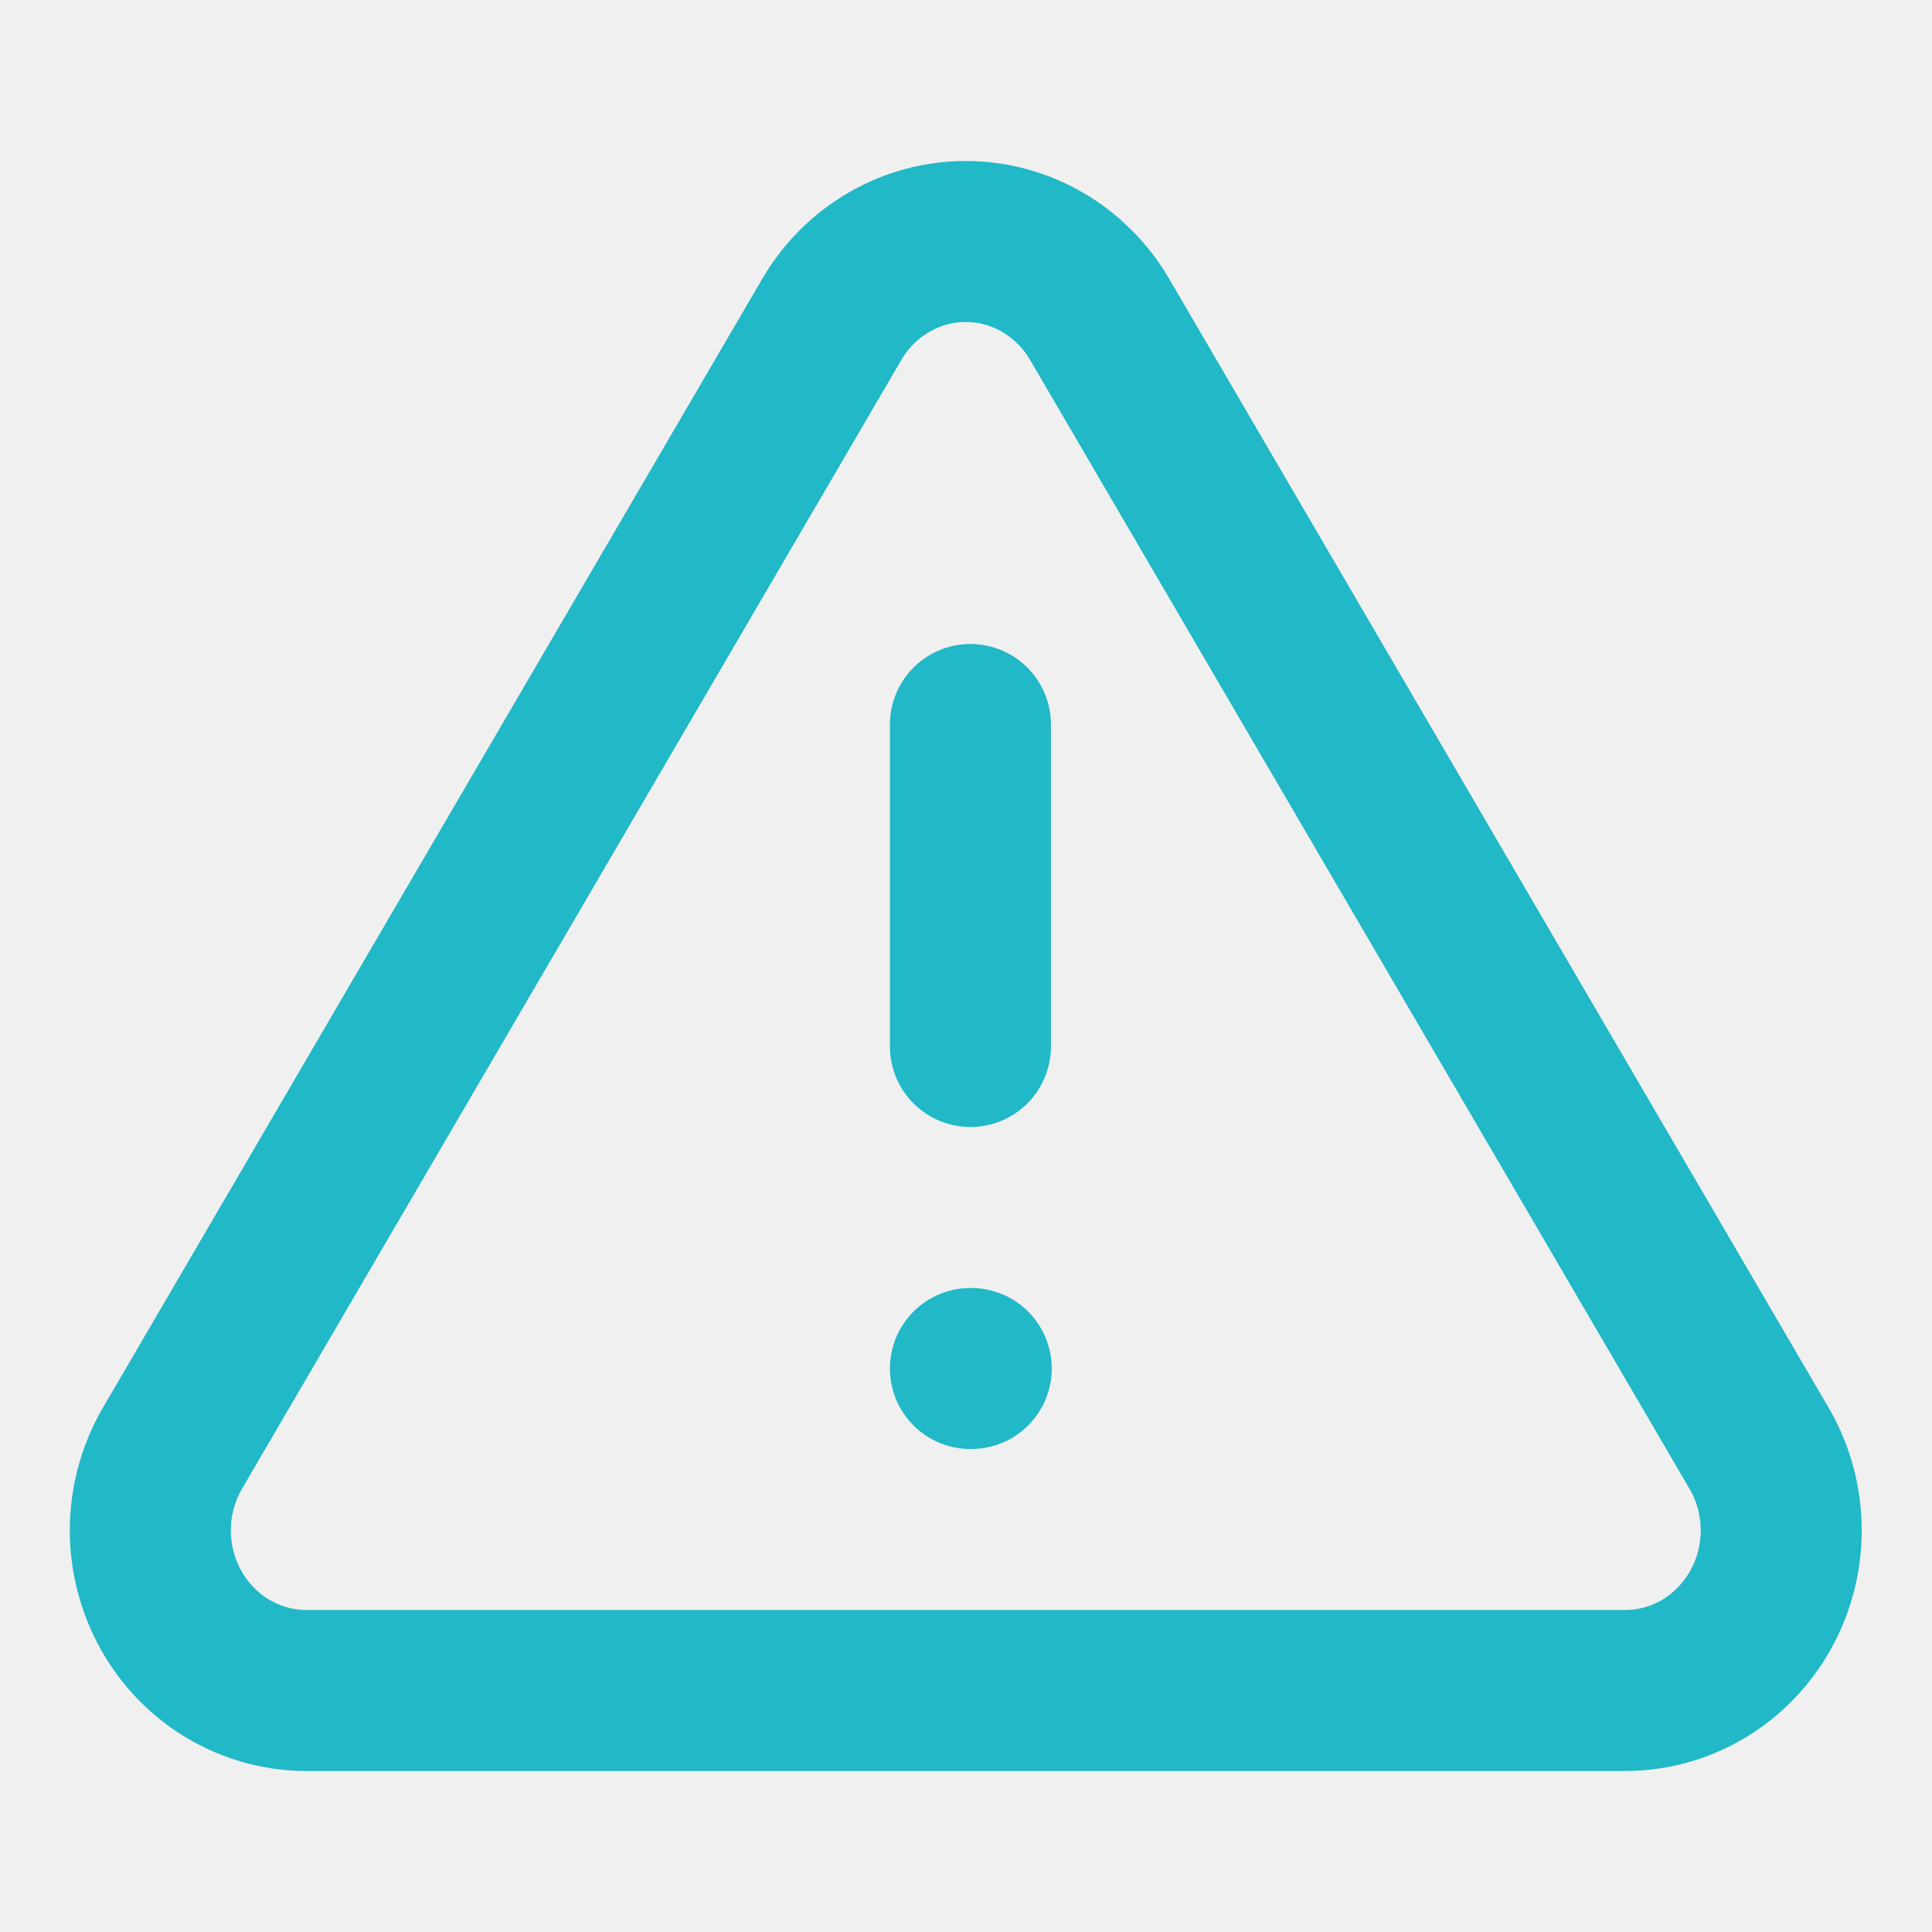
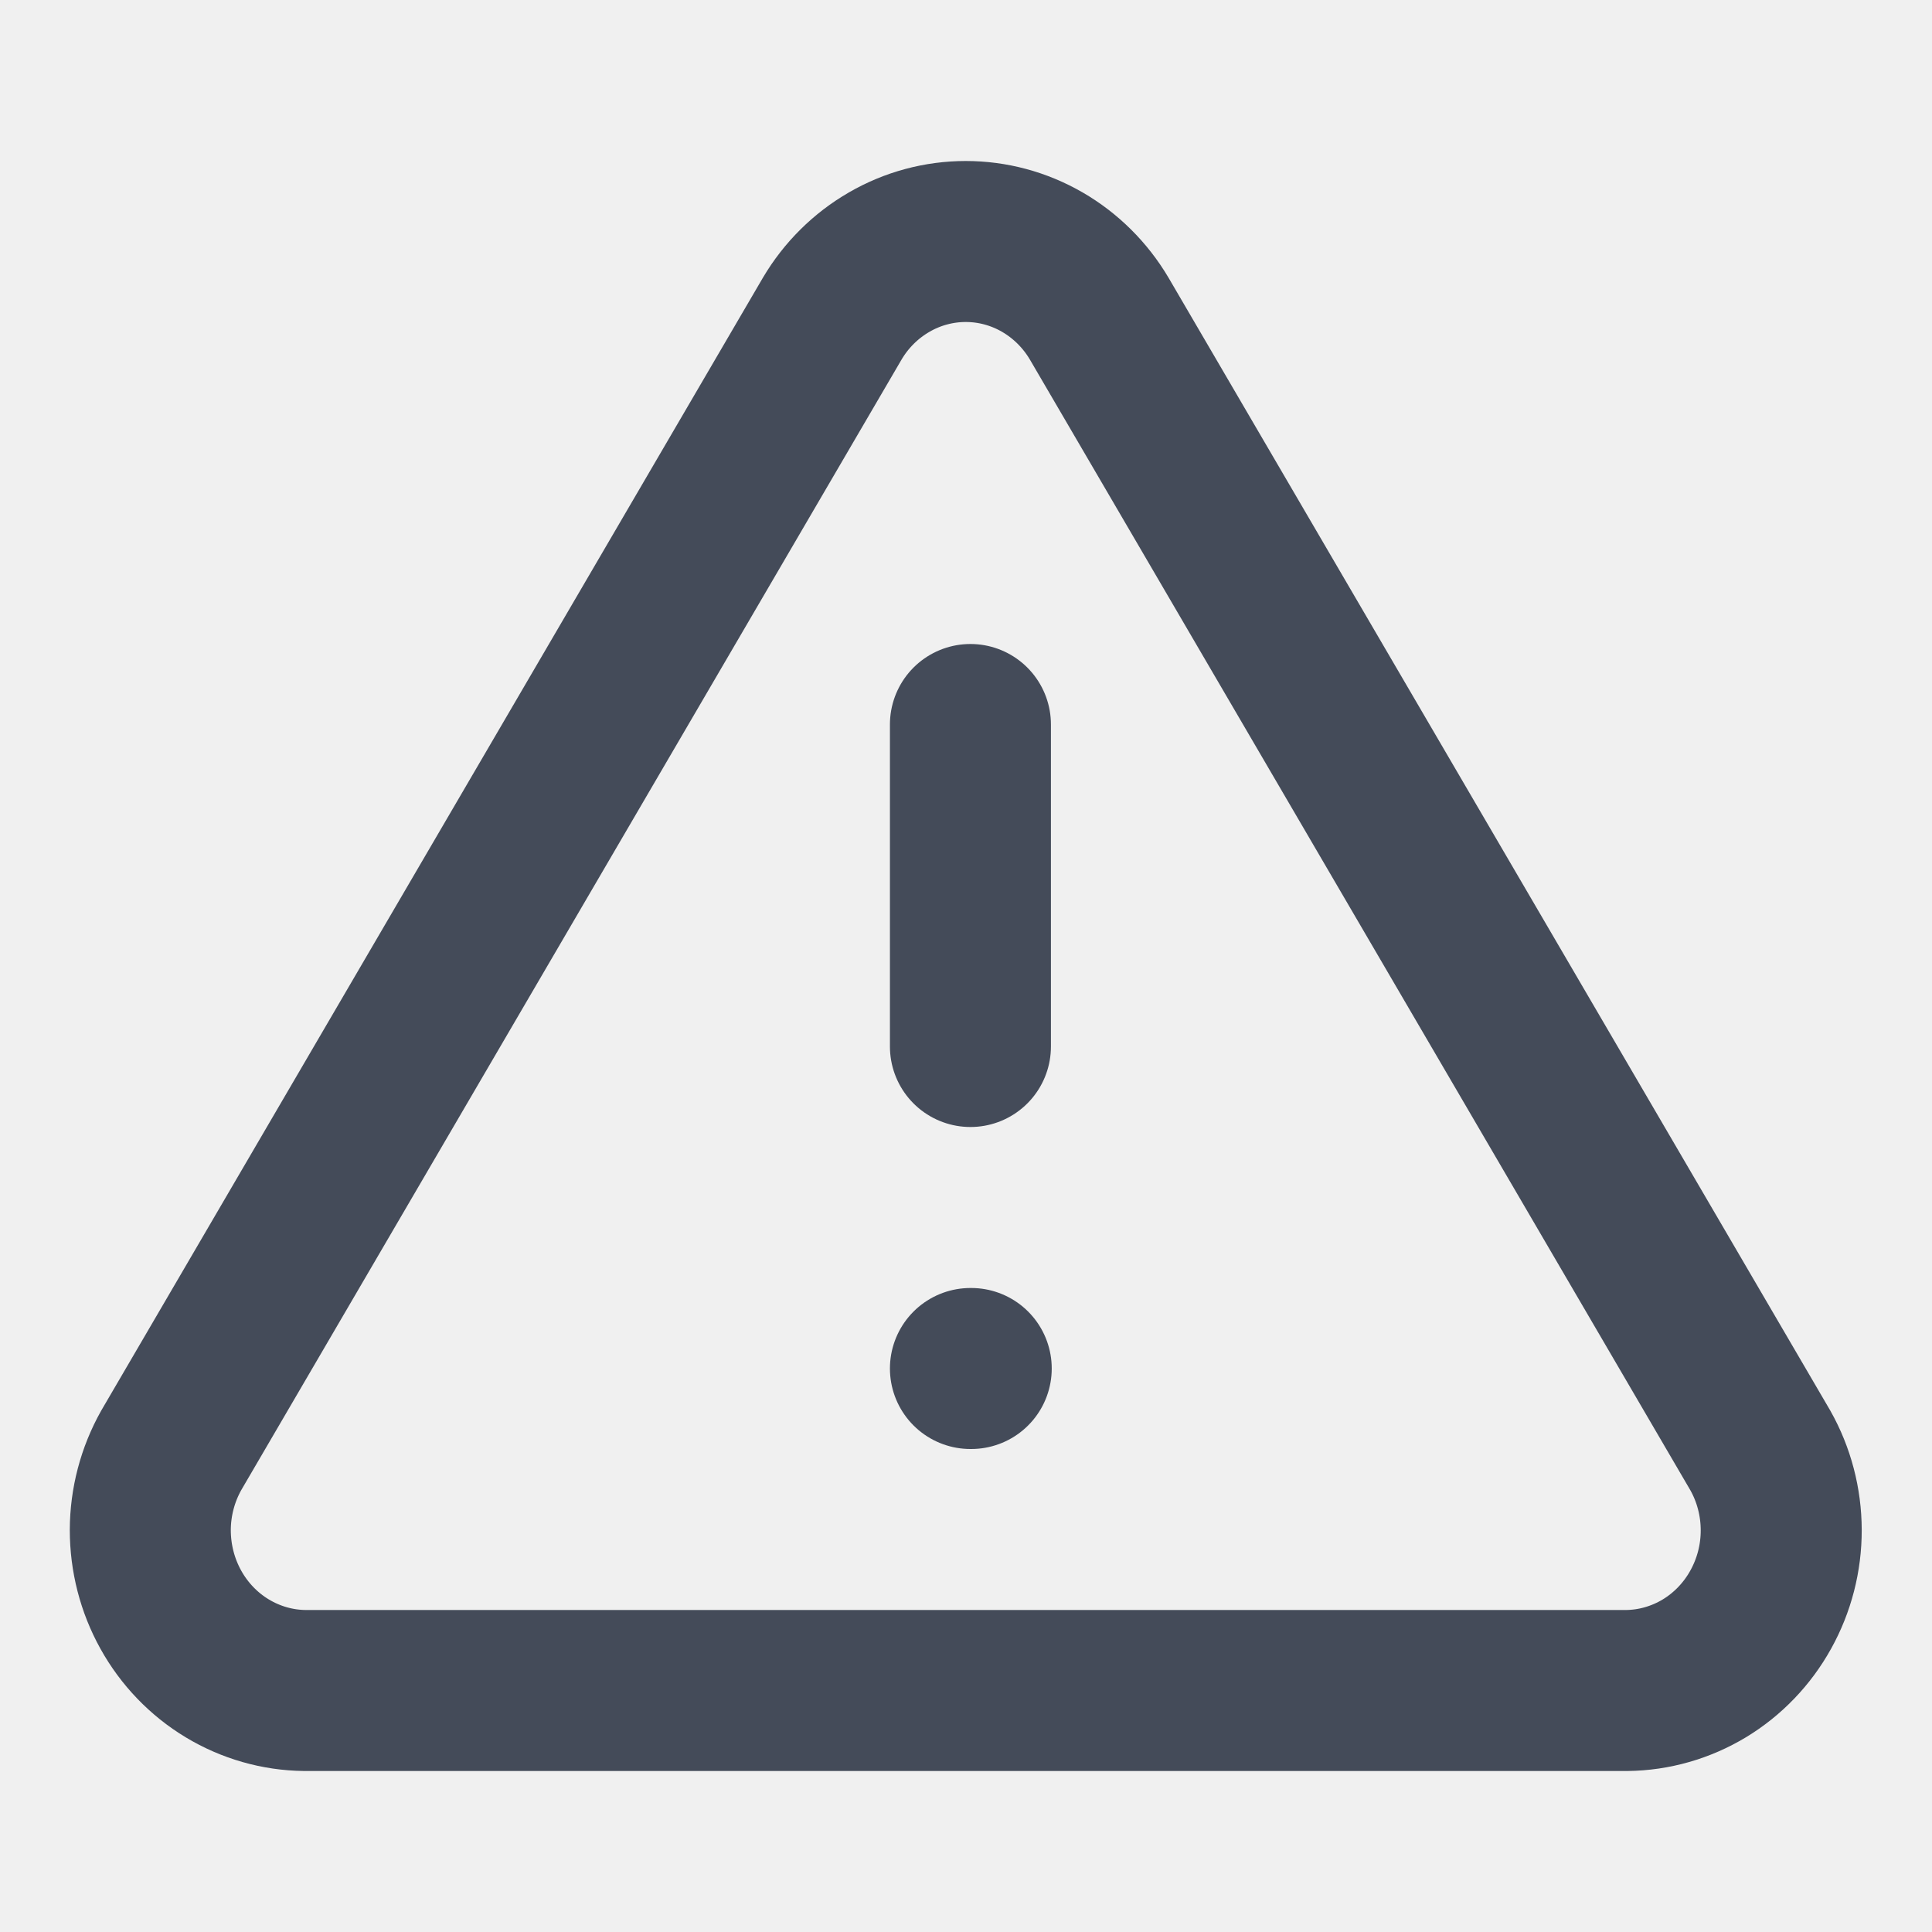
<svg xmlns="http://www.w3.org/2000/svg" width="24" height="24" viewBox="0 0 24 24" fill="none">
  <g clip-path="url(#clip0_467_229)">
-     <path d="M12.055 9V13M12.055 17H12.065M10.339 3.957L2.127 18.017C1.958 18.318 1.868 18.659 1.867 19.006C1.867 19.353 1.954 19.694 2.122 19.996C2.289 20.297 2.531 20.549 2.823 20.725C3.115 20.901 3.446 20.996 3.785 21H20.21C20.548 20.996 20.88 20.901 21.172 20.725C21.463 20.549 21.705 20.297 21.872 19.996C22.04 19.694 22.128 19.353 22.127 19.006C22.126 18.659 22.037 18.318 21.867 18.017L13.654 3.957C13.481 3.665 13.238 3.424 12.948 3.256C12.657 3.088 12.33 3 11.997 3C11.664 3 11.336 3.088 11.046 3.256C10.755 3.424 10.512 3.665 10.339 3.957Z" stroke="#21B8C7" stroke-width="2" stroke-linecap="round" stroke-linejoin="round" />
+     <path d="M12.055 9V13M12.055 17H12.065M10.339 3.957L2.127 18.017C1.958 18.318 1.868 18.659 1.867 19.006C1.867 19.353 1.954 19.694 2.122 19.996C2.289 20.297 2.531 20.549 2.823 20.725C3.115 20.901 3.446 20.996 3.785 21H20.21C20.548 20.996 20.88 20.901 21.172 20.725C21.463 20.549 21.705 20.297 21.872 19.996C22.04 19.694 22.128 19.353 22.127 19.006C22.126 18.659 22.037 18.318 21.867 18.017L13.654 3.957C13.481 3.665 13.238 3.424 12.948 3.256C12.657 3.088 12.33 3 11.997 3C11.664 3 11.336 3.088 11.046 3.256C10.755 3.424 10.512 3.665 10.339 3.957Z" stroke="#444b59" stroke-width="2" stroke-linecap="round" stroke-linejoin="round" />
  </g>
  <defs>
    <clipPath id="clip0_467_229">
      <rect width="23.402" height="24" fill="white" transform="translate(0.354492)" />
    </clipPath>
  </defs>
</svg>
